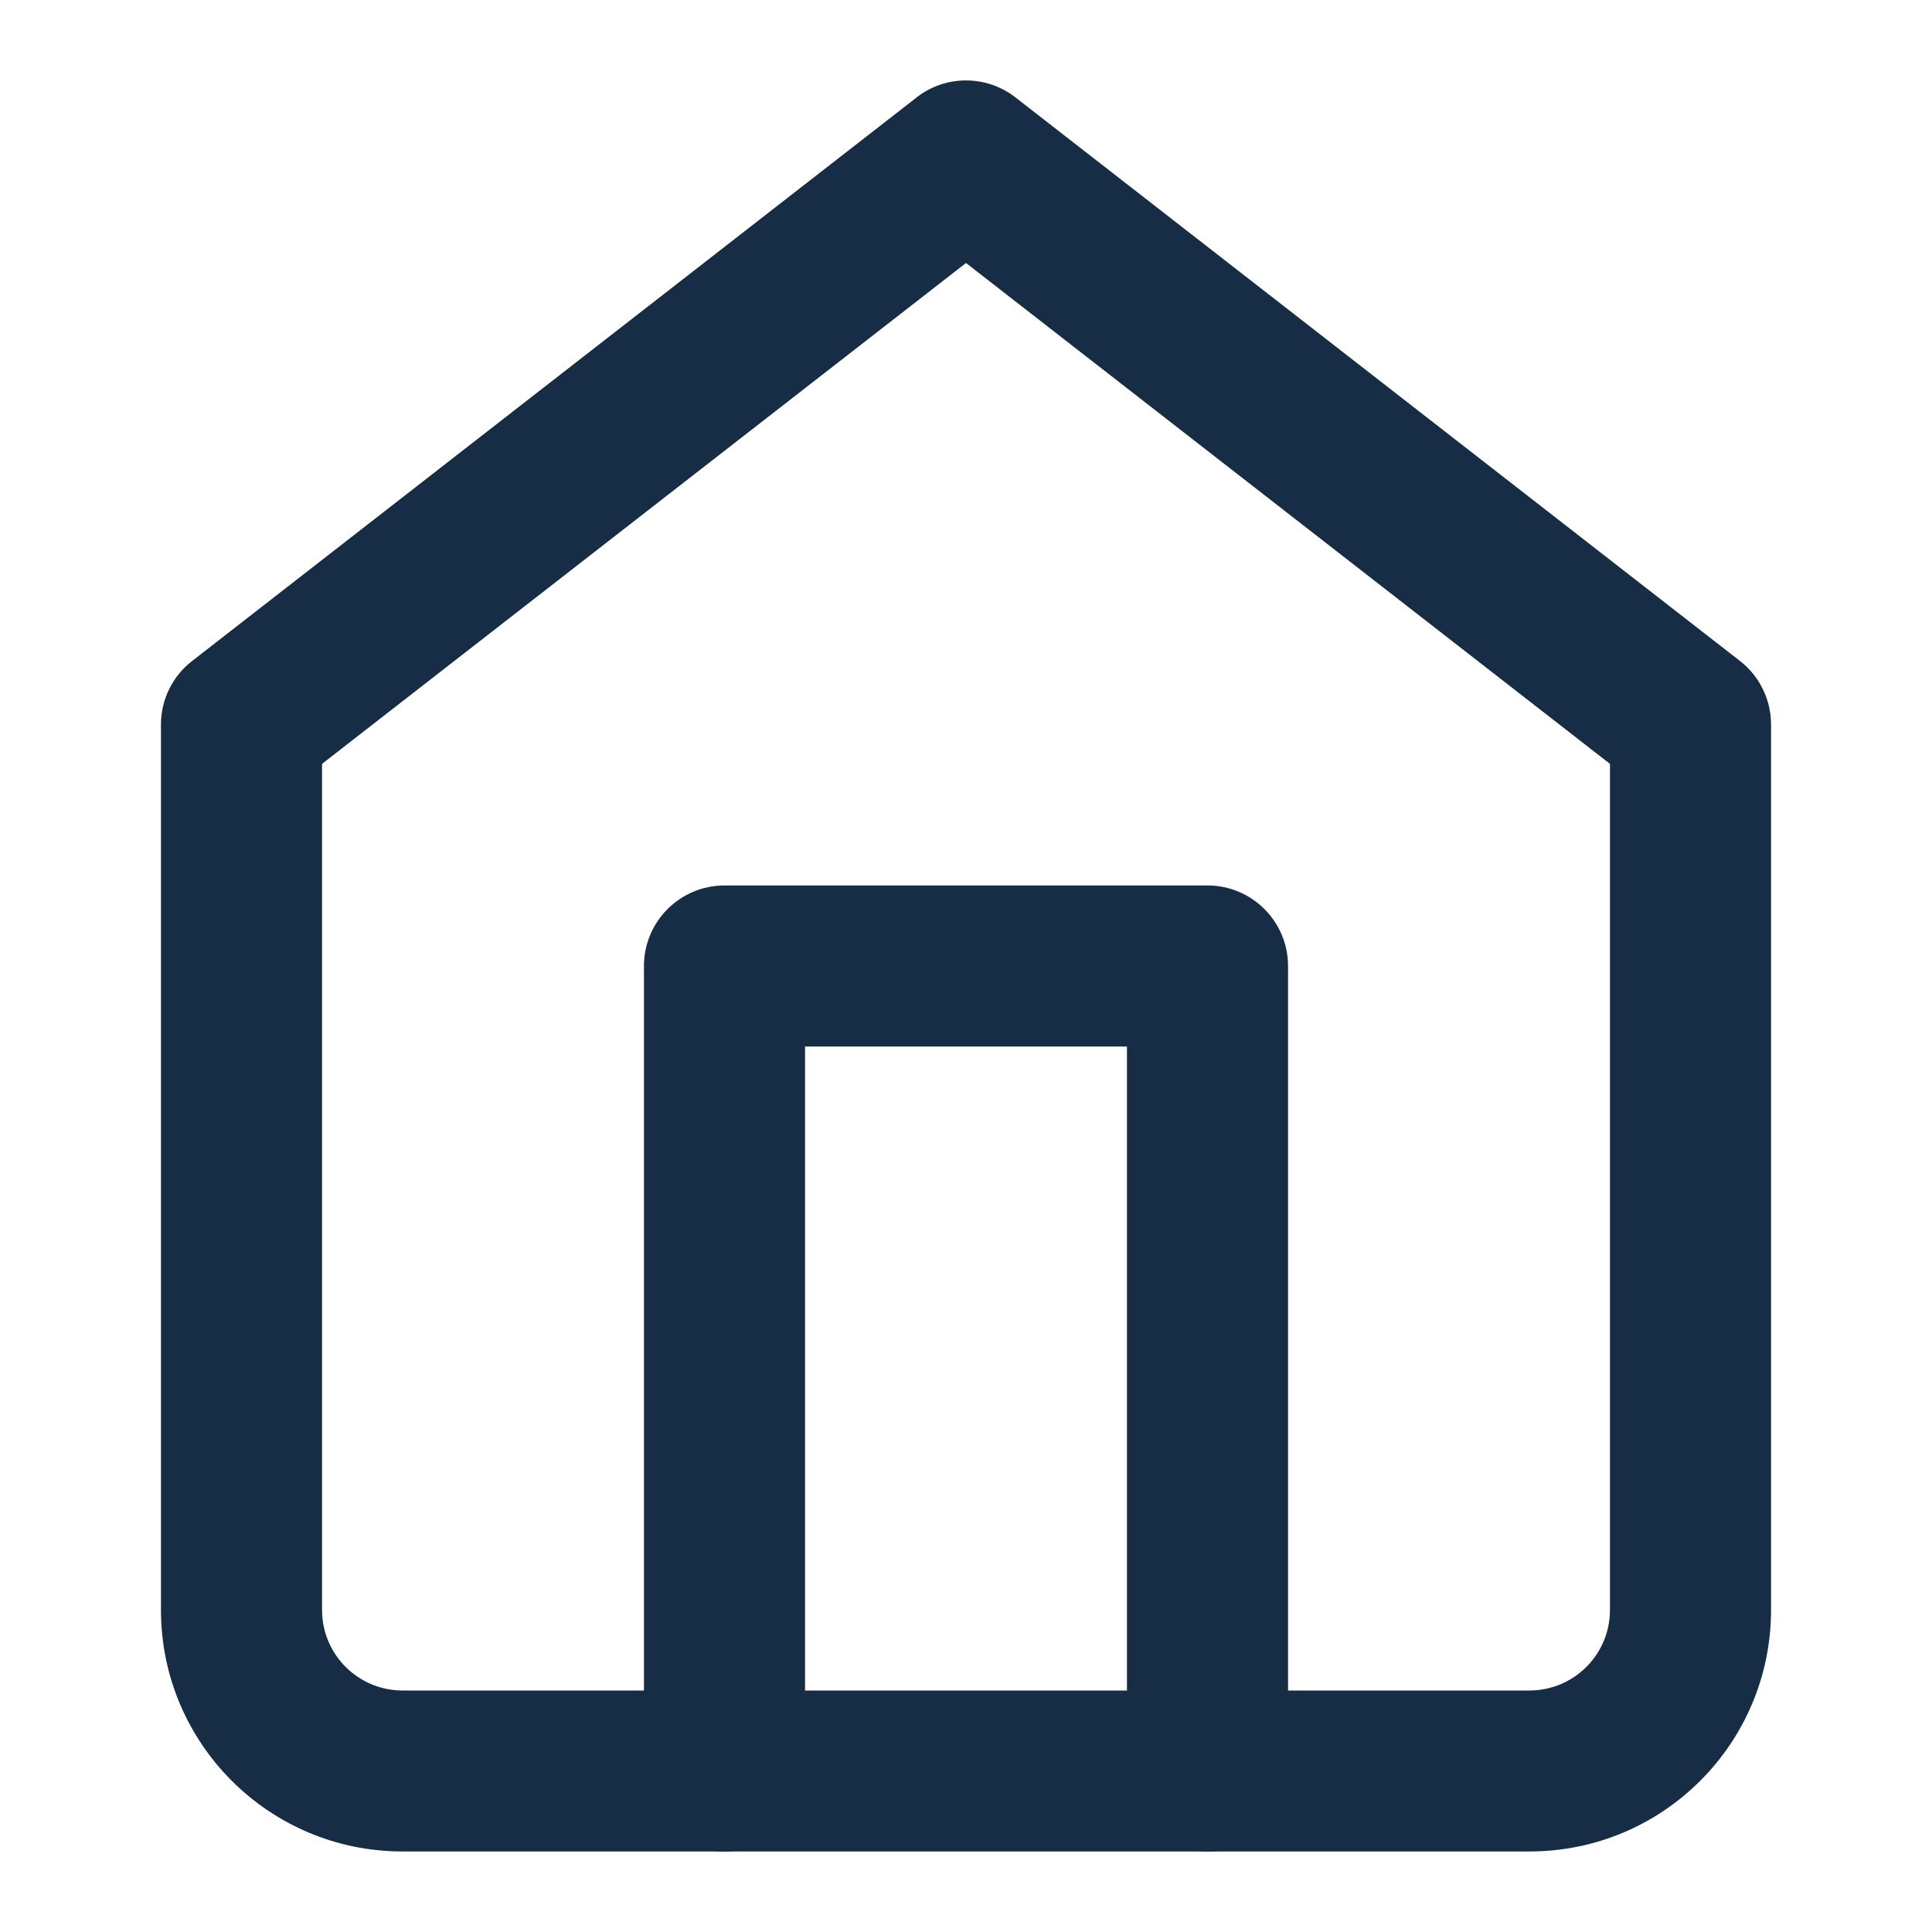
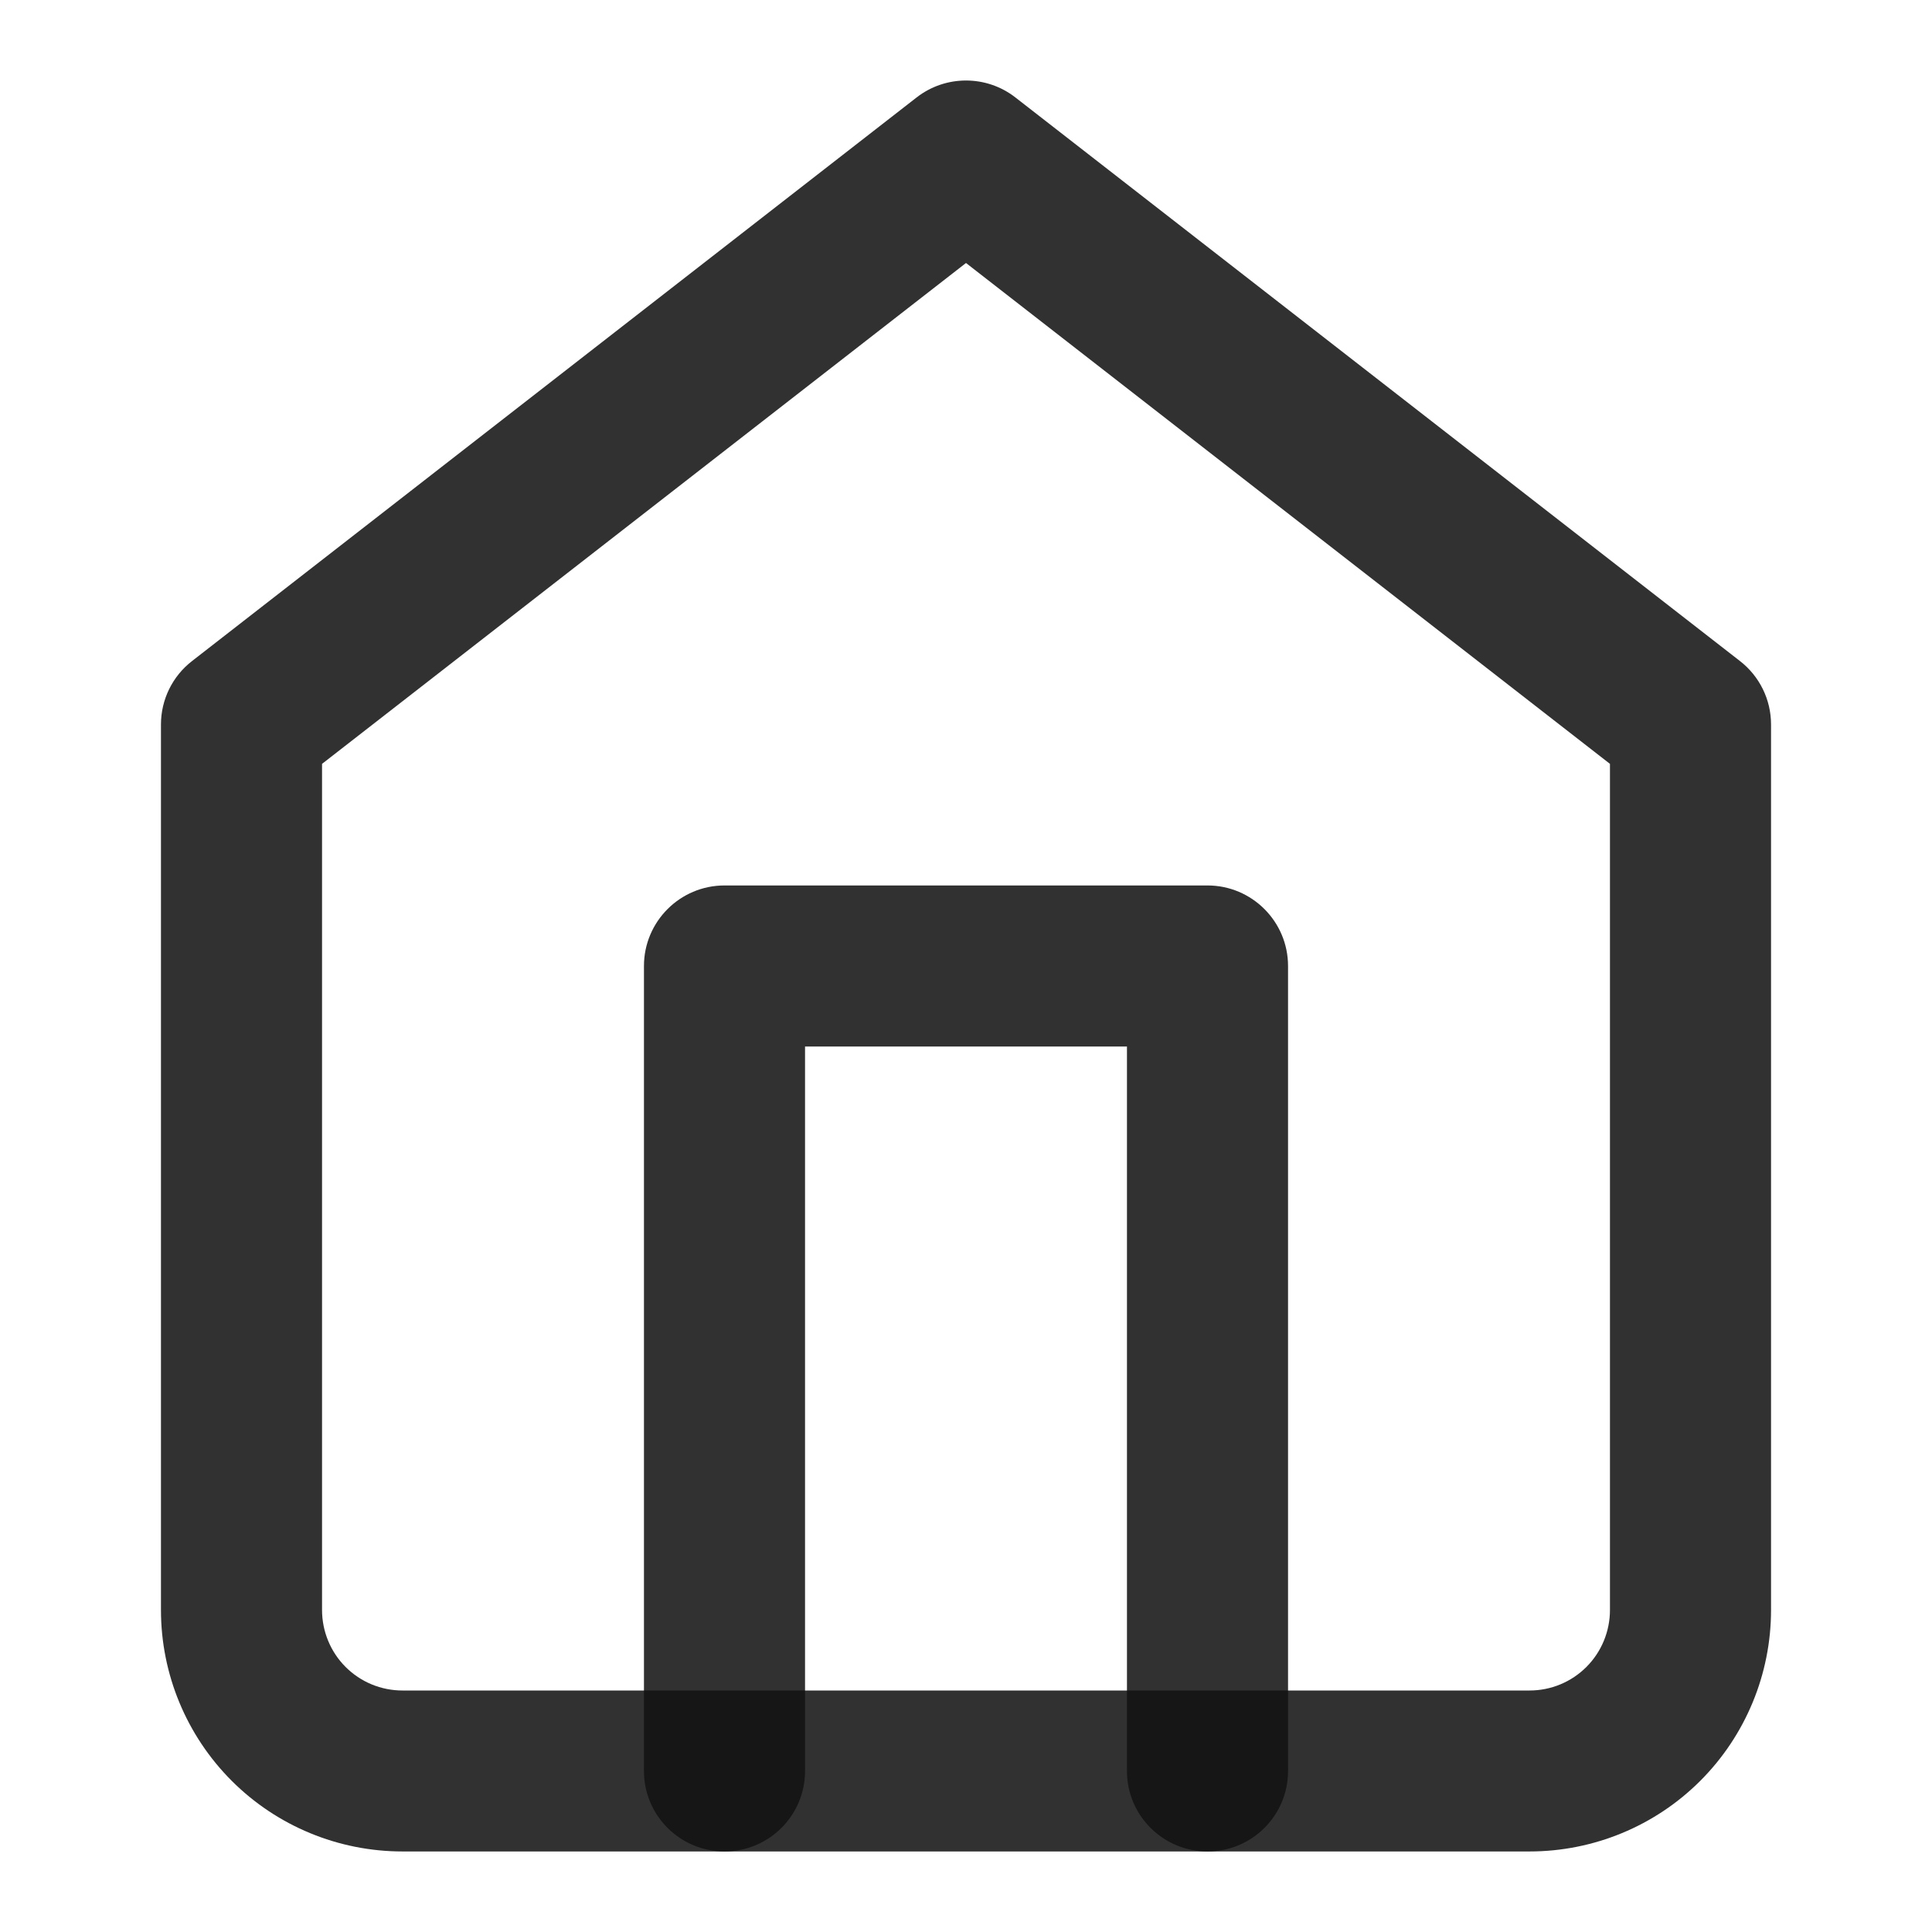
- <svg xmlns="http://www.w3.org/2000/svg" width="16" height="16" fill="none">
-   <path fill-rule="evenodd" clip-rule="evenodd" d="M7.59.807a.667.667 0 01.82 0l6 4.667c.162.126.257.32.257.526v7.333a2 2 0 01-2 2H3.333a2 2 0 01-2-2V6c0-.206.095-.4.258-.526l6-4.667zm-4.923 5.52v7.006a.667.667 0 00.666.667h9.334a.667.667 0 00.666-.667V6.326L8 2.178 2.667 6.326z" fill="#162D45" />
-   <path fill-rule="evenodd" clip-rule="evenodd" d="M5.333 8c0-.368.299-.667.667-.667h4c.368 0 .667.299.667.667v6.667a.667.667 0 01-1.334 0v-6H6.667v6a.667.667 0 11-1.334 0V8z" fill="#162D45" />
+ <svg xmlns="http://www.w3.org/2000/svg" width="16" height="16" viewBox="0 0 16 16" fill="none">
+   <path fill-rule="evenodd" clip-rule="evenodd" d="M7.591 0.807C7.831 0.62 8.169 0.62 8.409 0.807L14.409 5.474C14.572 5.6 14.667 5.794 14.667 6V13.333C14.667 13.864 14.456 14.373 14.081 14.748C13.706 15.123 13.197 15.333 12.667 15.333H3.333C2.803 15.333 2.294 15.123 1.919 14.748C1.544 14.373 1.333 13.864 1.333 13.333V6C1.333 5.794 1.428 5.6 1.591 5.474L7.591 0.807ZM2.667 6.326V13.333C2.667 13.51 2.737 13.68 2.862 13.805C2.987 13.93 3.156 14 3.333 14H12.667C12.844 14 13.013 13.93 13.138 13.805C13.263 13.68 13.333 13.51 13.333 13.333V6.326L8 2.178L2.667 6.326Z" fill="#121312" fill-opacity="0.87" />
+   <path fill-rule="evenodd" clip-rule="evenodd" d="M5.333 8C5.333 7.632 5.632 7.333 6 7.333H10C10.368 7.333 10.667 7.632 10.667 8V14.667C10.667 15.035 10.368 15.333 10 15.333C9.632 15.333 9.333 15.035 9.333 14.667V8.667H6.667V14.667C6.667 15.035 6.368 15.333 6 15.333C5.632 15.333 5.333 15.035 5.333 14.667V8Z" fill="#121312" fill-opacity="0.87" />
</svg>
